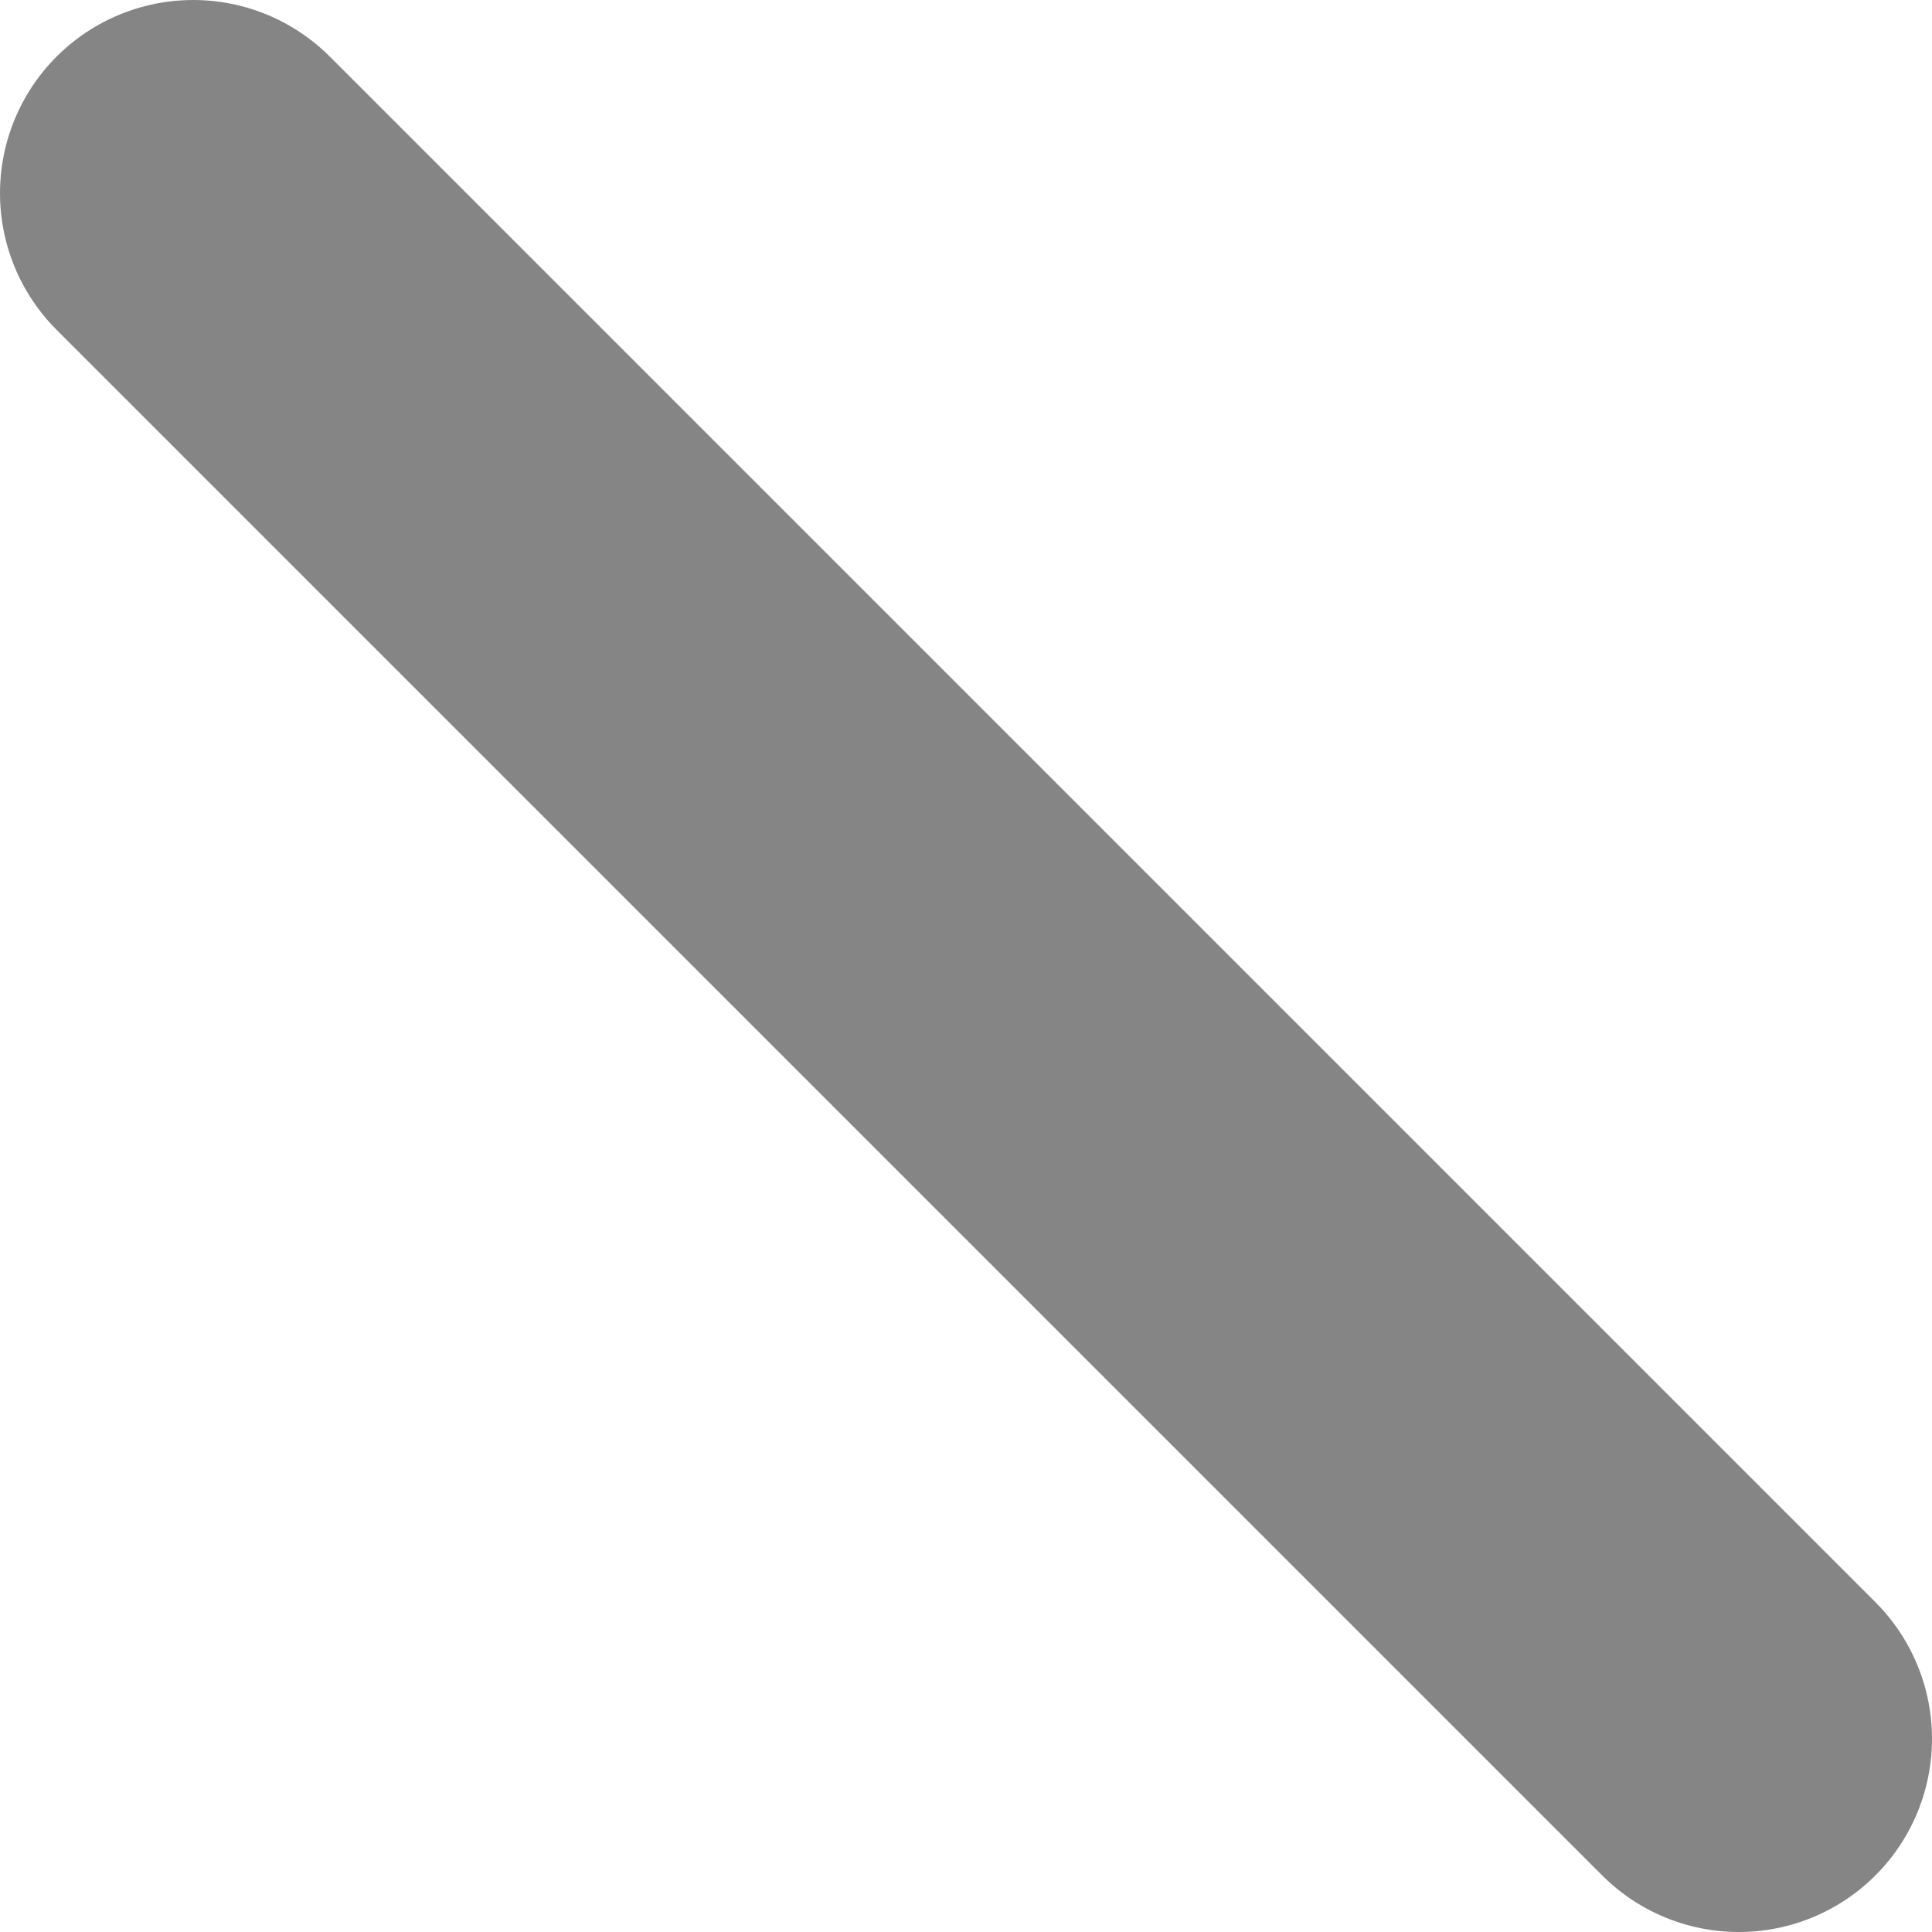
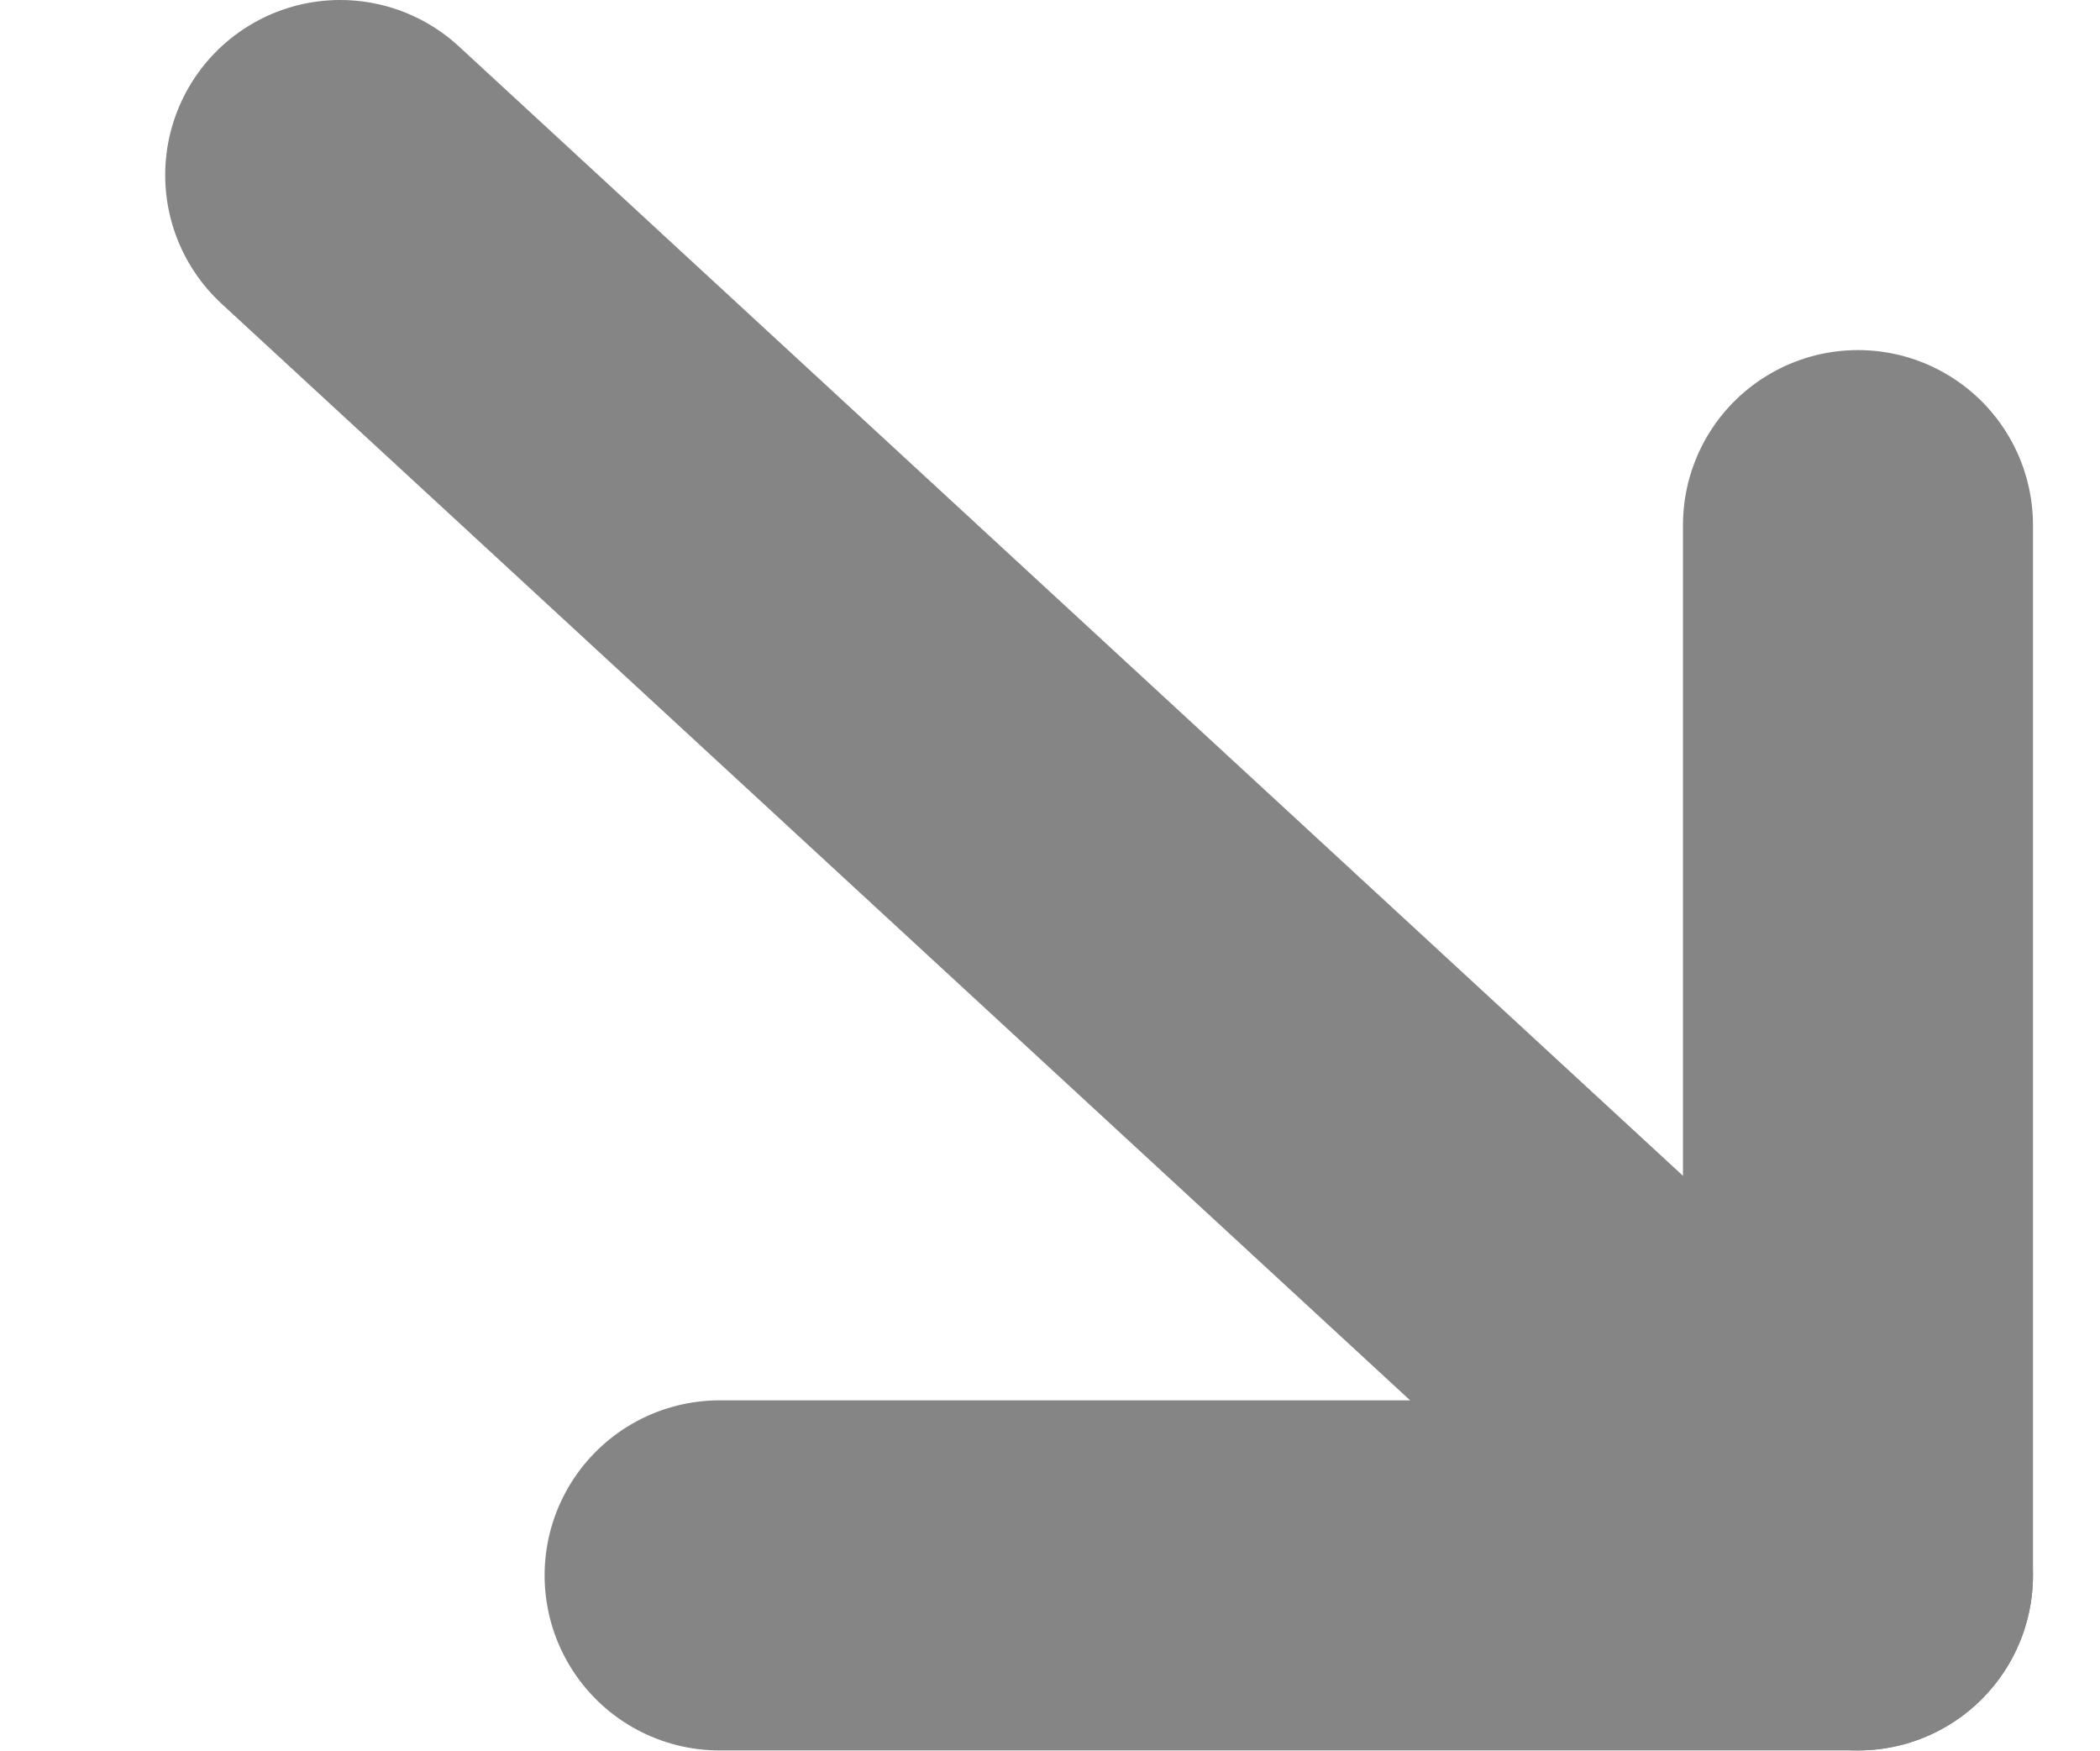
- <svg xmlns="http://www.w3.org/2000/svg" width="10" height="10" viewBox="0 0 10 10" fill="none">
-   <path d="M1 1L9 9" stroke="#858585" stroke-width="2" stroke-linecap="round" stroke-linejoin="round" />
+ <svg xmlns="http://www.w3.org/2000/svg" width="12" height="10" viewBox="0 0 12 10" fill="none">
+   <path d="M1.944 1L10.617 9" stroke="#858585" stroke-width="2" stroke-linecap="round" stroke-linejoin="round" />
+   <path d="M10.617 3L10.617 9L4.112 9" stroke="#858585" stroke-width="2" stroke-linecap="round" stroke-linejoin="round" />
</svg>
